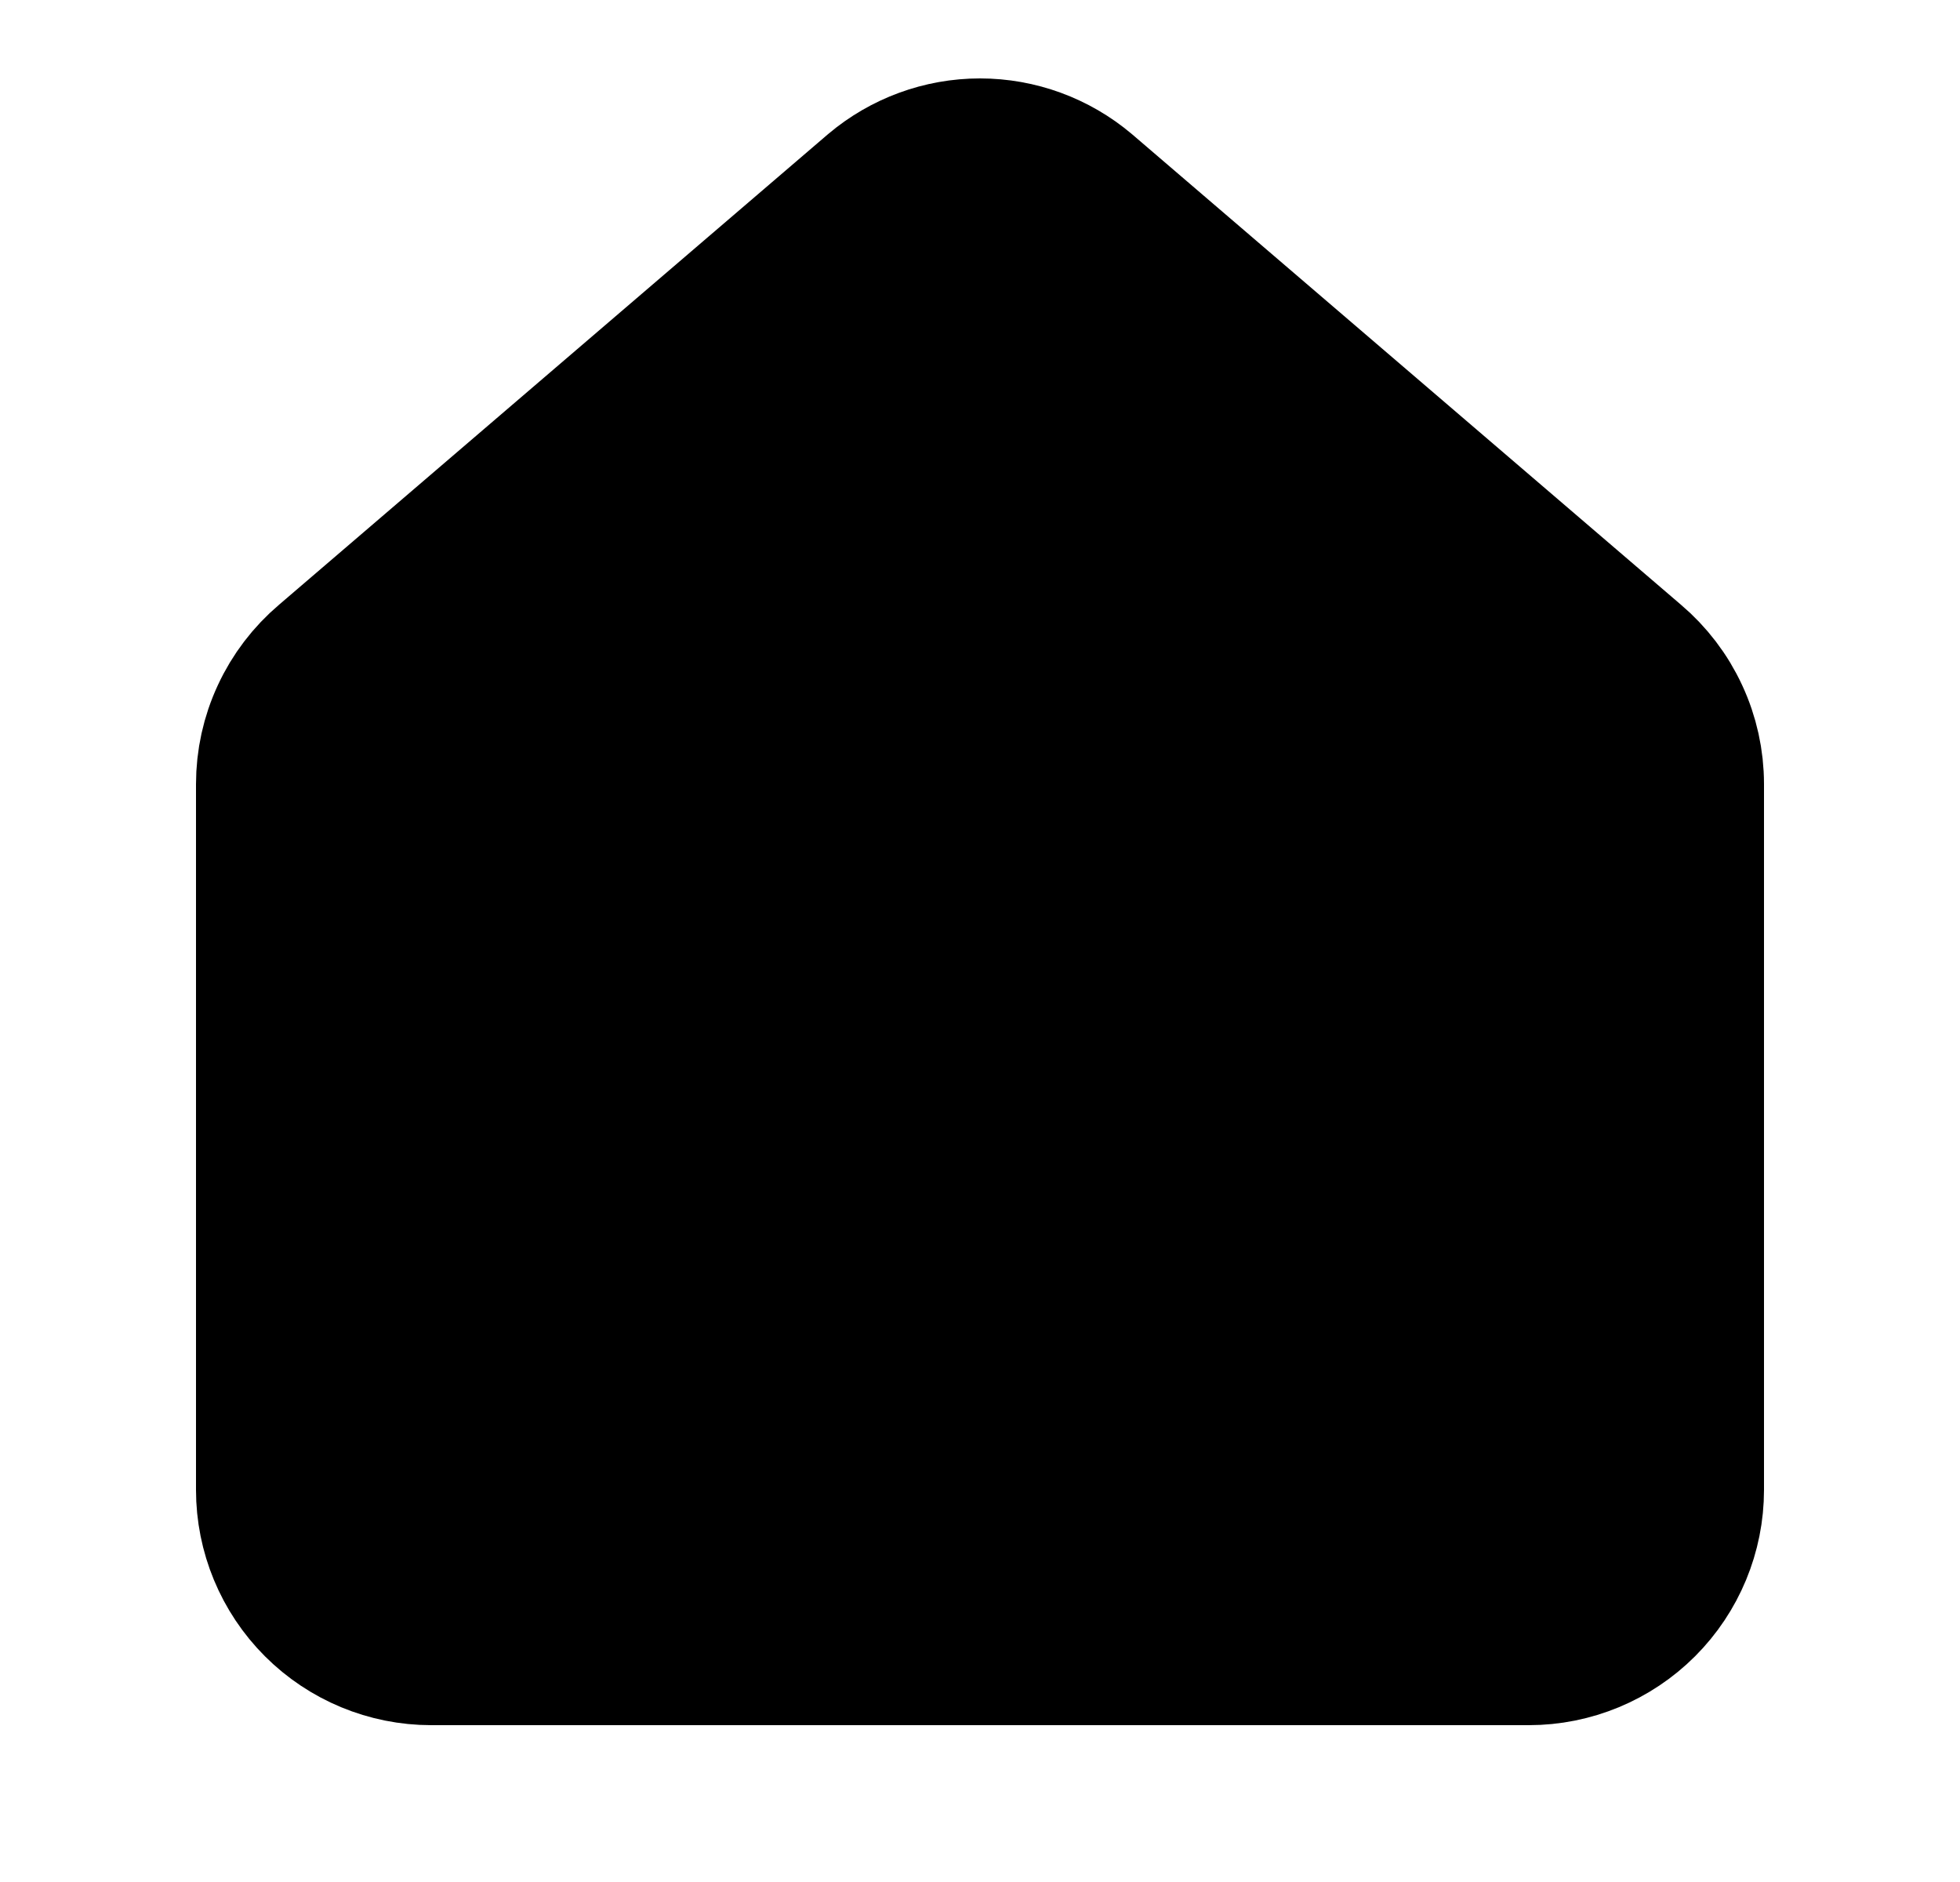
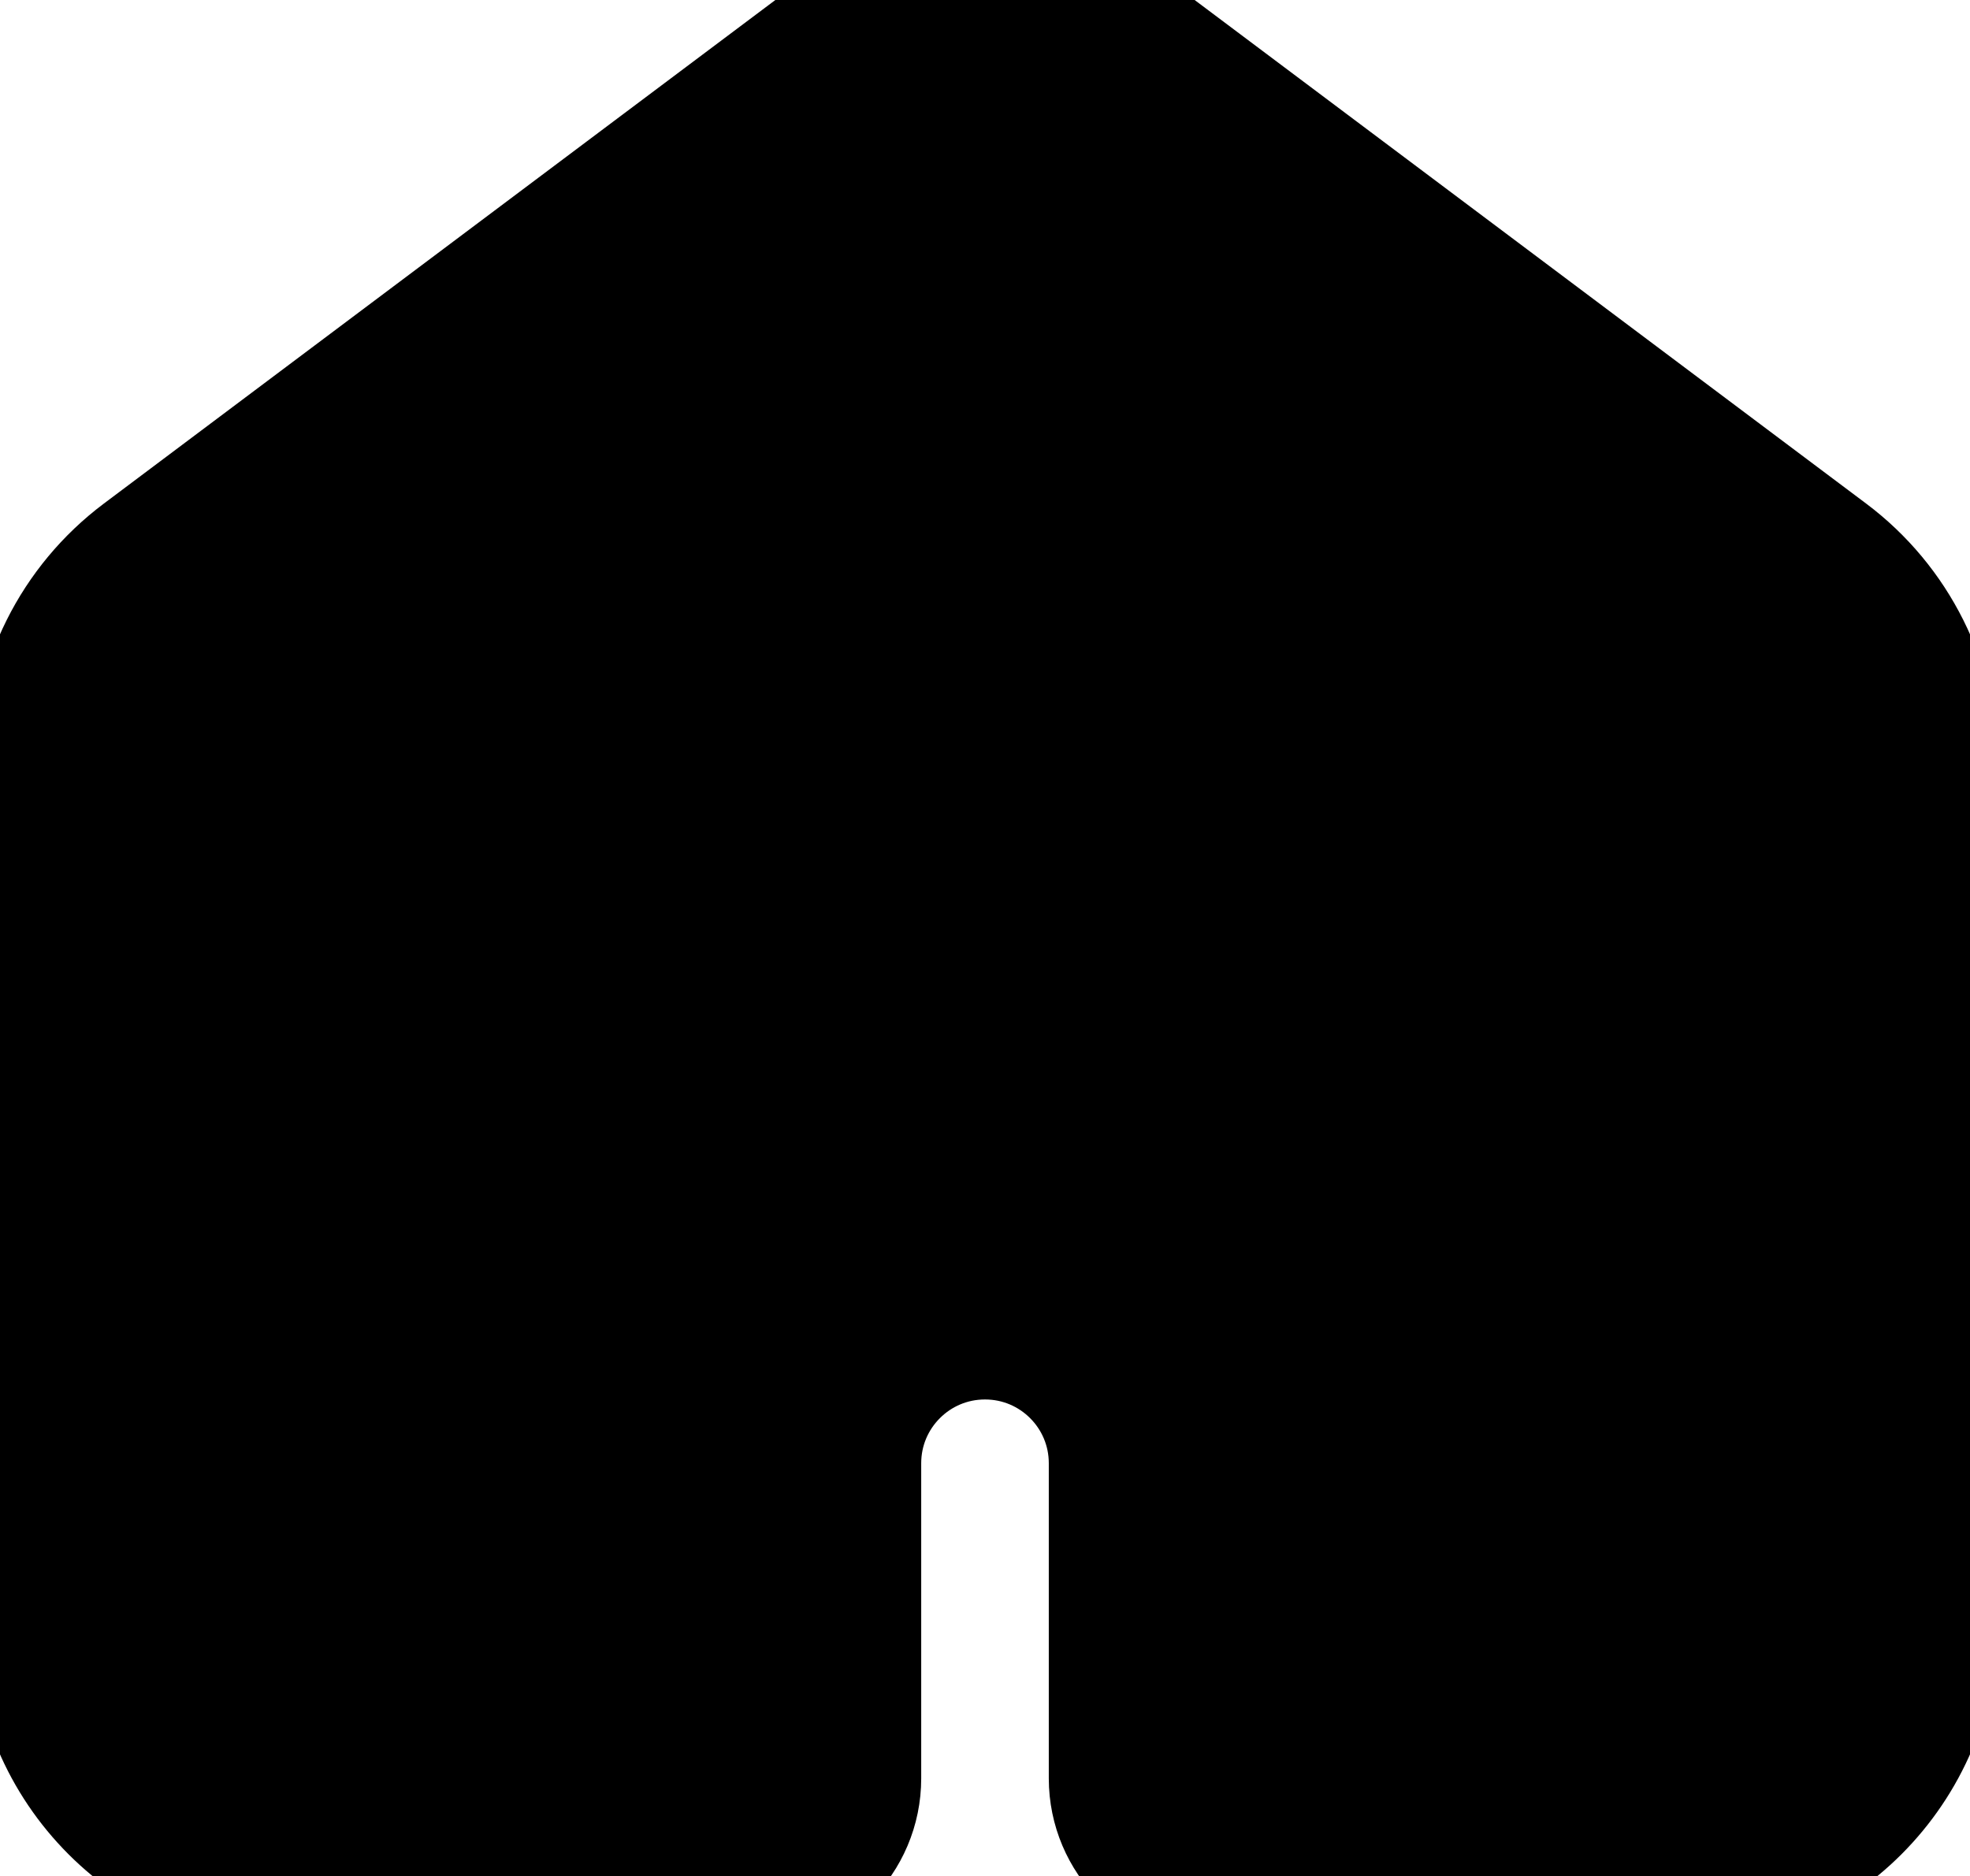
- <svg xmlns="http://www.w3.org/2000/svg" width="25" height="24" viewBox="0 0 25 24" fill="none">
-   <path d="M3.5 10C3.5 9.709 3.563 9.422 3.686 9.158C3.808 8.894 3.987 8.66 4.209 8.472L11.209 2.473C11.57 2.168 12.027 2 12.5 2C12.973 2 13.43 2.168 13.791 2.473L20.791 8.472C21.013 8.66 21.192 8.894 21.314 9.158C21.437 9.422 21.5 9.709 21.5 10V19C21.5 19.53 21.289 20.039 20.914 20.414C20.539 20.789 20.03 21 19.5 21H5.5C4.97 21 4.461 20.789 4.086 20.414C3.711 20.039 3.5 19.53 3.5 19V10Z" fill="currentColor" stroke="currentColor" stroke-width="2" stroke-linecap="round" stroke-linejoin="round" />
+ <svg xmlns="http://www.w3.org/2000/svg" width="21" height="20" viewBox="0 0 21 20" fill="none">
+   <path d="M12.012 0.708C11.116 0.036 9.884 0.036 8.988 0.708L1.708 6.168C1.073 6.644 0.7 7.391 0.7 8.184V17.28C0.7 18.672 1.828 19.8 3.22 19.8H7.98C8.444 19.8 8.82 19.424 8.82 18.96V15.6C8.82 14.672 9.572 13.92 10.5 13.92C11.428 13.92 12.18 14.672 12.18 15.6V18.96C12.18 19.424 12.556 19.8 13.02 19.8H17.78C19.172 19.8 20.3 18.672 20.3 17.28V8.184C20.3 7.391 19.927 6.644 19.292 6.168L12.012 0.708Z" fill="currentColor" stroke="currentColor" stroke-width="2" stroke-linecap="round" stroke-linejoin="round" />
</svg>
